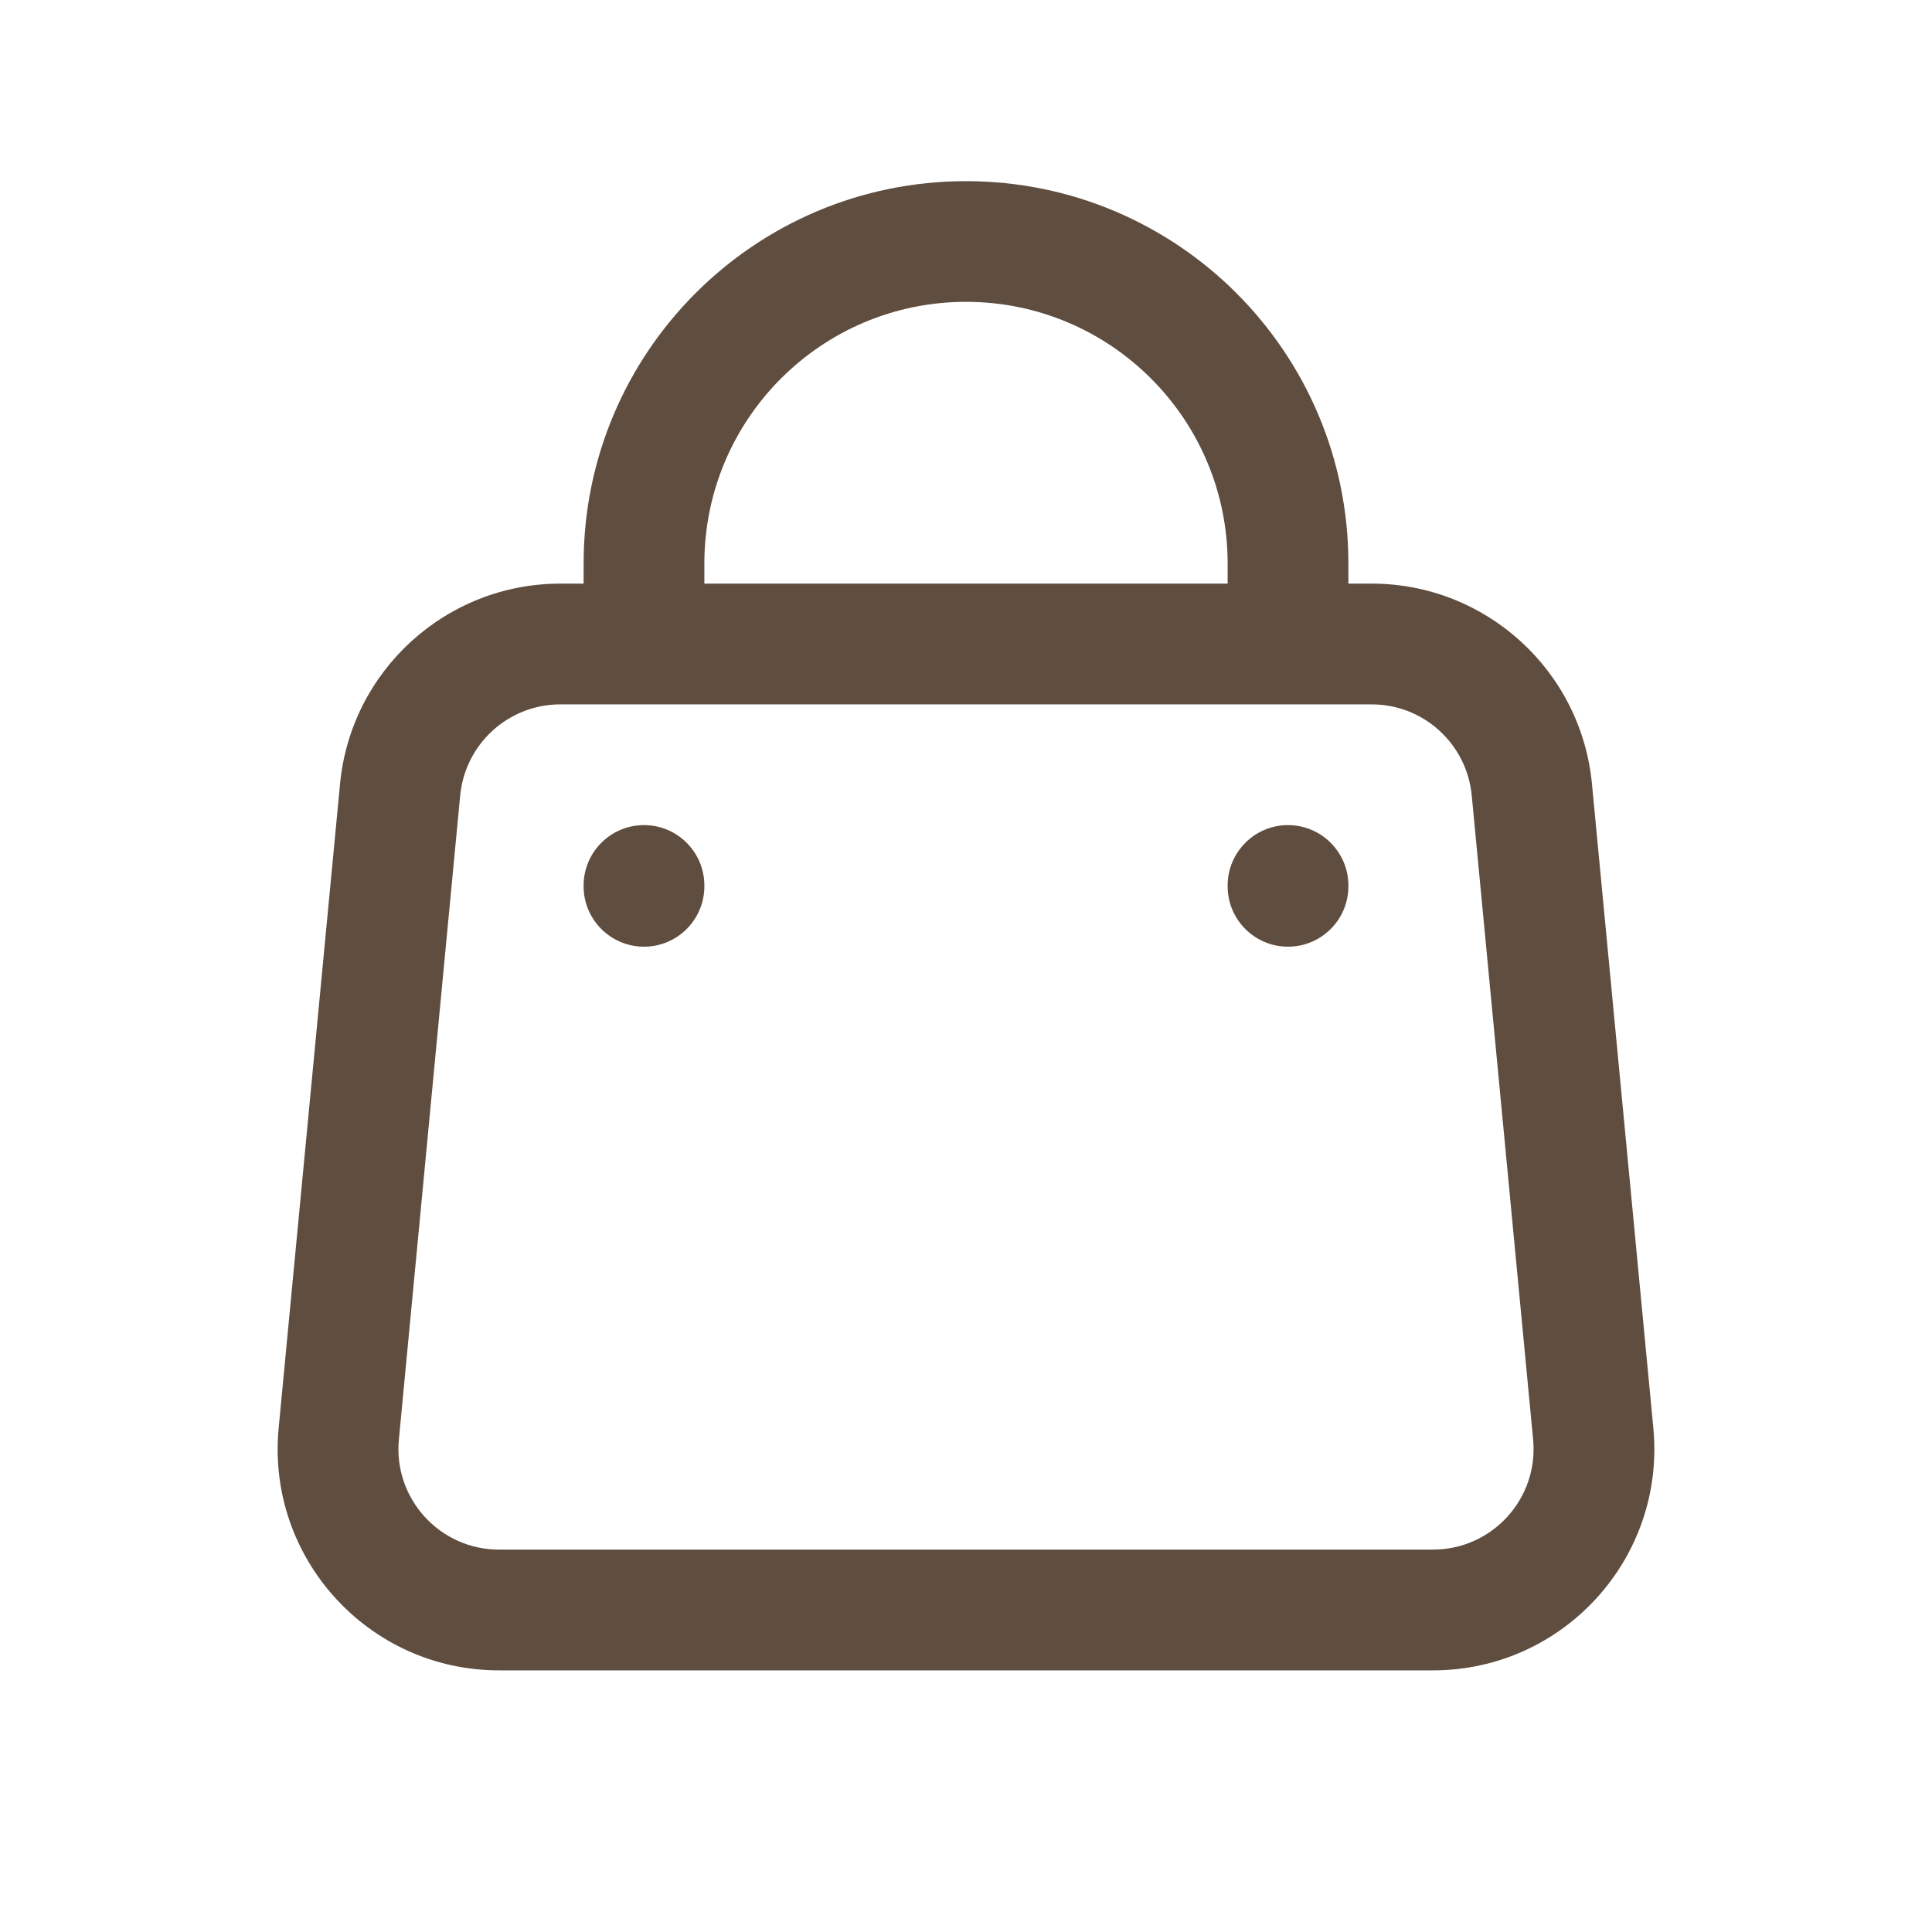
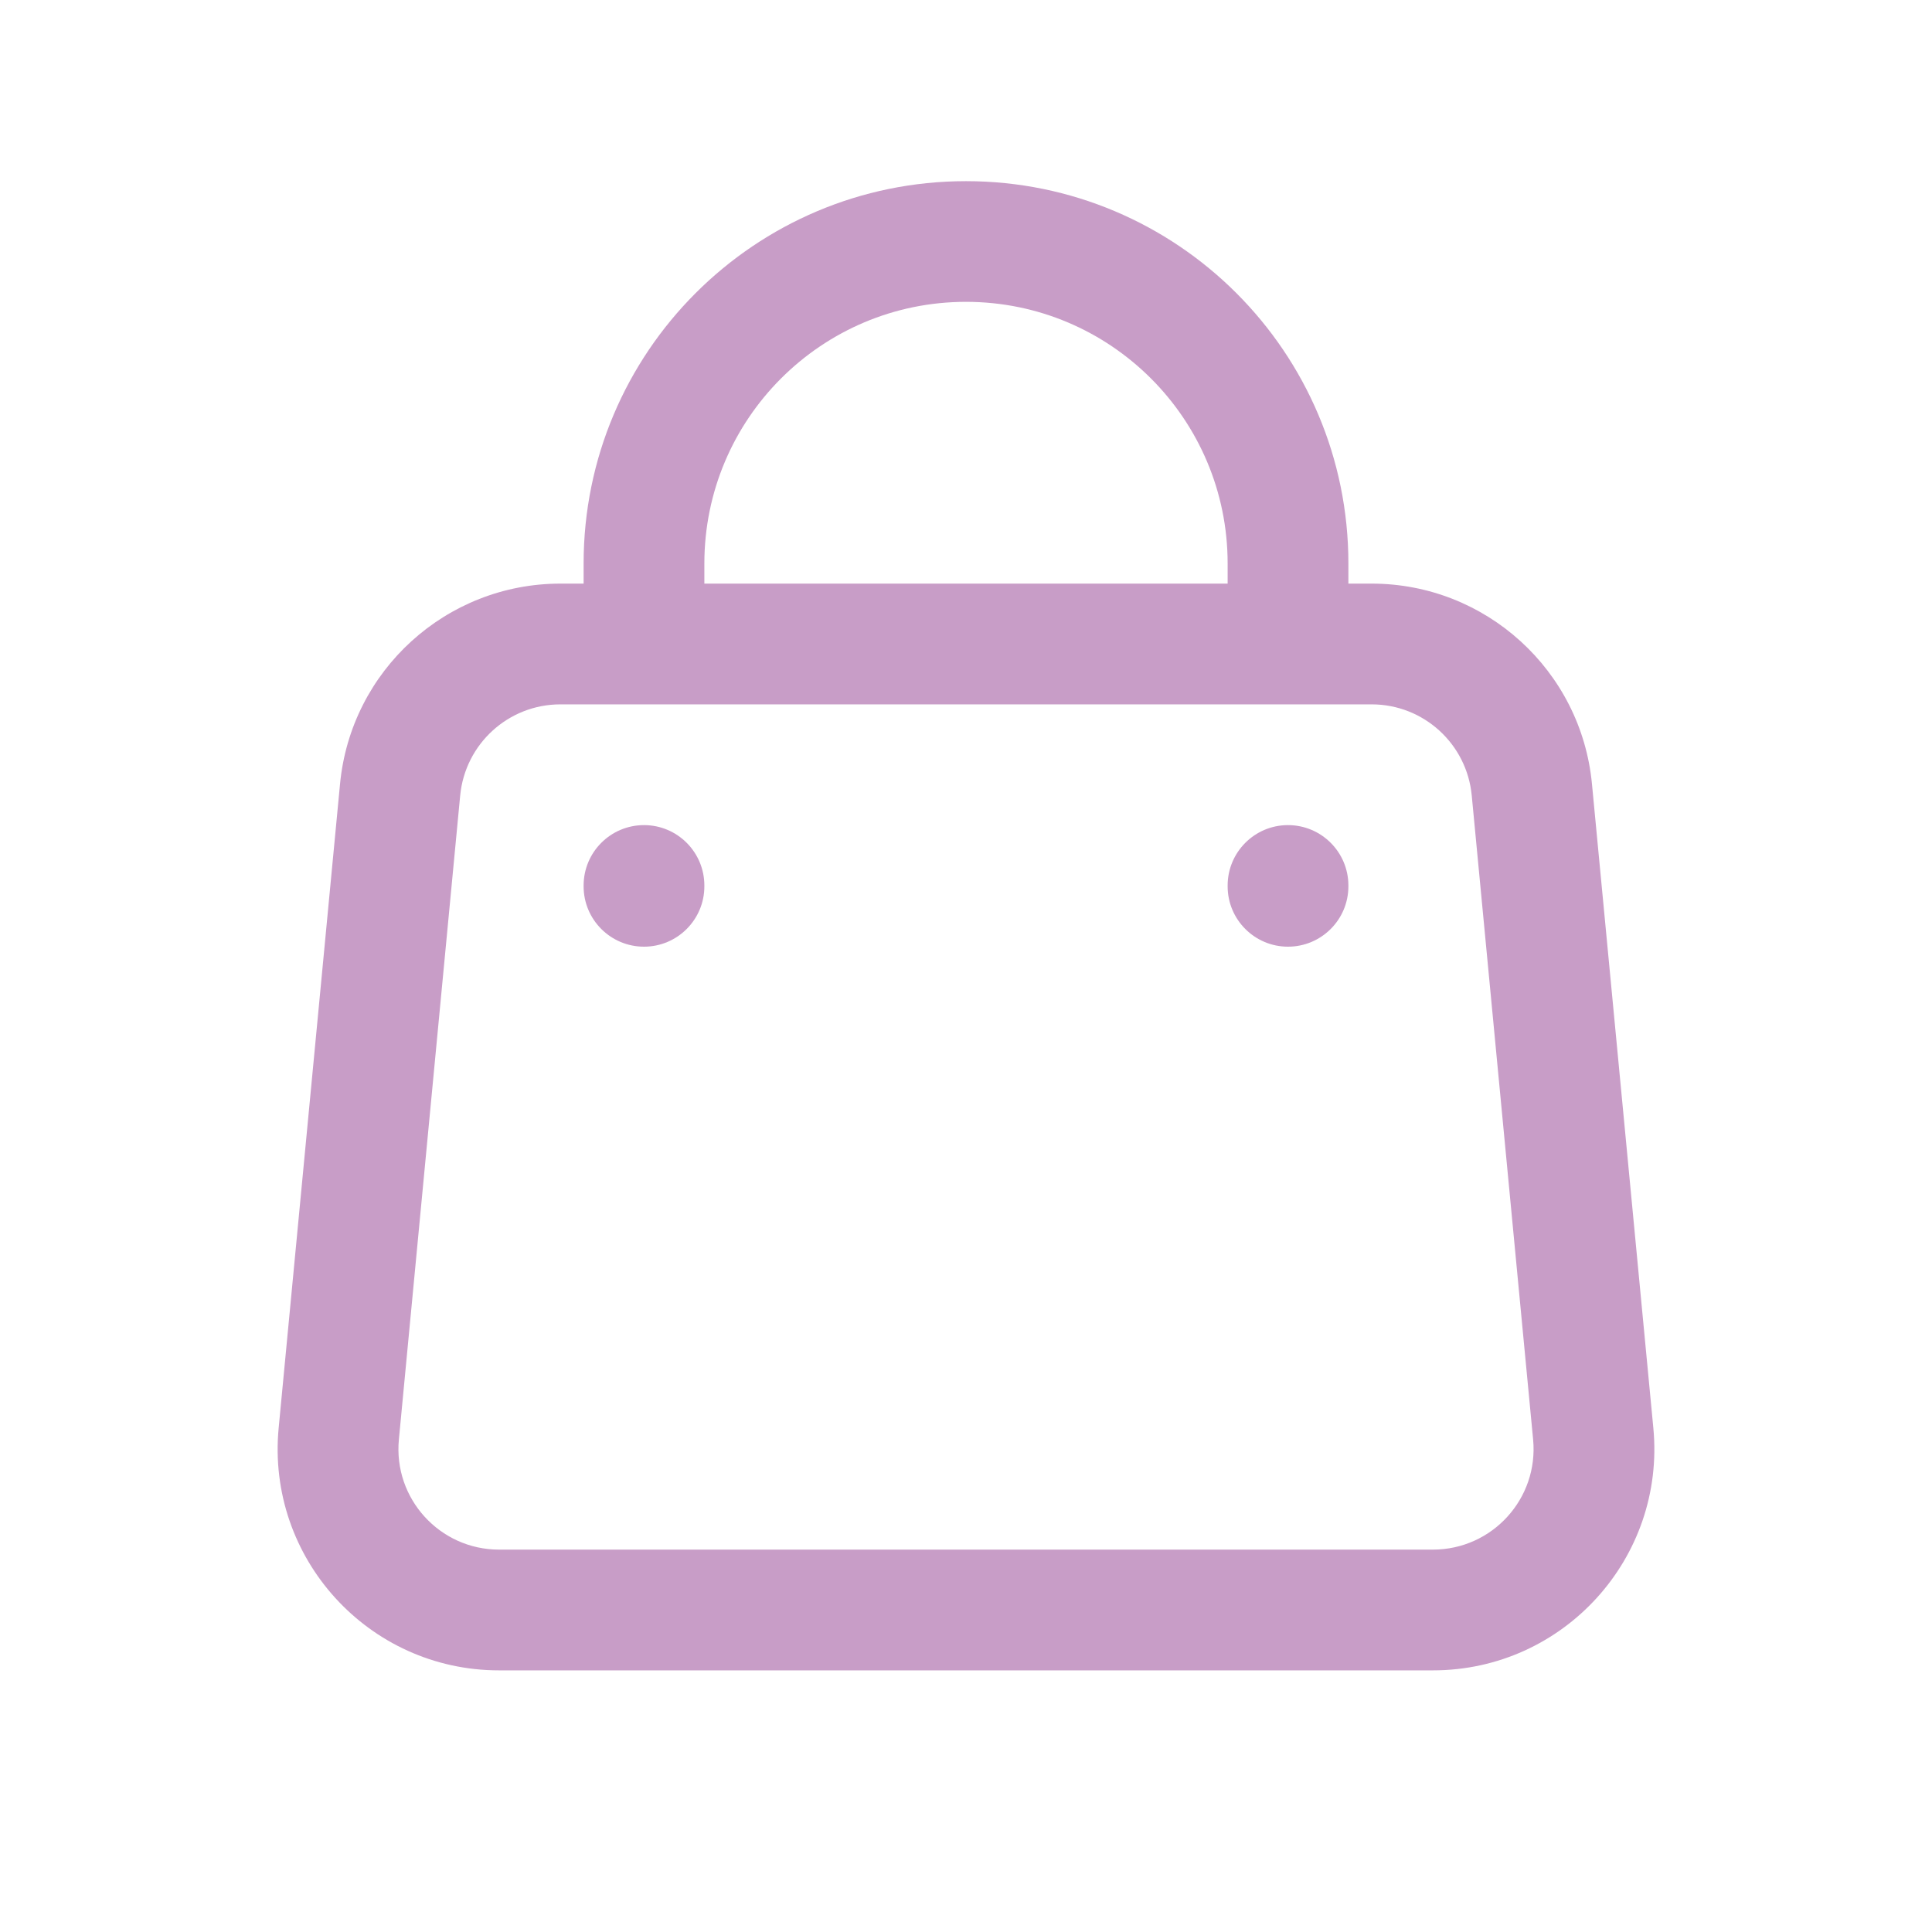
<svg xmlns="http://www.w3.org/2000/svg" width="26" height="26" viewBox="0 0 26 26" fill="none">
  <g id="Frame">
    <g id="SVGRepo_iconCarrier">
-       <path id="Vector" d="M7.854 8.667C7.854 9.115 8.218 9.479 8.667 9.479C9.115 9.479 9.479 9.115 9.479 8.667H7.854ZM16.521 8.667C16.521 9.115 16.885 9.479 17.333 9.479C17.782 9.479 18.146 9.115 18.146 8.667H16.521ZM9.479 11.917C9.479 11.468 9.115 11.104 8.667 11.104C8.218 11.104 7.854 11.468 7.854 11.917H9.479ZM7.854 11.928C7.854 12.376 8.218 12.74 8.667 12.74C9.115 12.74 9.479 12.376 9.479 11.928H7.854ZM18.146 11.917C18.146 11.468 17.782 11.104 17.333 11.104C16.885 11.104 16.521 11.468 16.521 11.917H18.146ZM16.521 11.928C16.521 12.376 16.885 12.74 17.333 12.74C17.782 12.74 18.146 12.376 18.146 11.928H16.521ZM7.542 9.479H18.459V7.854H7.542V9.479ZM19.806 10.705L20.632 19.372L22.25 19.218L21.424 10.551L19.806 10.705ZM19.284 20.854H6.716V22.479H19.284V20.854ZM5.368 19.372L6.193 10.705L4.576 10.551L3.75 19.218L5.368 19.372ZM6.716 20.854C5.918 20.854 5.292 20.167 5.368 19.372L3.75 19.218C3.584 20.967 4.959 22.479 6.716 22.479V20.854ZM20.632 19.372C20.708 20.167 20.082 20.854 19.284 20.854V22.479C21.041 22.479 22.416 20.967 22.25 19.218L20.632 19.372ZM18.459 9.479C19.157 9.479 19.74 10.01 19.806 10.705L21.424 10.551C21.279 9.022 19.994 7.854 18.459 7.854V9.479ZM7.542 7.854C6.006 7.854 4.721 9.022 4.576 10.551L6.193 10.705C6.26 10.01 6.843 9.479 7.542 9.479V7.854ZM9.479 7.583C9.479 5.639 11.056 4.062 13 4.062V2.438C10.158 2.438 7.854 4.741 7.854 7.583H9.479ZM13 4.062C14.944 4.062 16.521 5.639 16.521 7.583H18.146C18.146 4.741 15.842 2.438 13 2.438V4.062ZM7.854 7.583V8.667H9.479V7.583H7.854ZM16.521 7.583V8.667H18.146V7.583H16.521ZM7.854 11.917V11.928H9.479V11.917H7.854ZM16.521 11.917V11.928H18.146V11.917H16.521Z" fill="#5F4D3F" />
+       <path id="Vector" d="M7.854 8.667C7.854 9.115 8.218 9.479 8.667 9.479C9.115 9.479 9.479 9.115 9.479 8.667H7.854ZM16.521 8.667C16.521 9.115 16.885 9.479 17.333 9.479C17.782 9.479 18.146 9.115 18.146 8.667H16.521ZM9.479 11.917C9.479 11.468 9.115 11.104 8.667 11.104C8.218 11.104 7.854 11.468 7.854 11.917H9.479ZM7.854 11.928C7.854 12.376 8.218 12.74 8.667 12.74C9.115 12.74 9.479 12.376 9.479 11.928H7.854ZM18.146 11.917C18.146 11.468 17.782 11.104 17.333 11.104C16.885 11.104 16.521 11.468 16.521 11.917H18.146ZM16.521 11.928C16.521 12.376 16.885 12.74 17.333 12.74C17.782 12.74 18.146 12.376 18.146 11.928H16.521ZM7.542 9.479H18.459V7.854H7.542V9.479ZM19.806 10.705L20.632 19.372L22.25 19.218L21.424 10.551L19.806 10.705ZM19.284 20.854H6.716V22.479H19.284V20.854ZM5.368 19.372L6.193 10.705L4.576 10.551L3.75 19.218L5.368 19.372ZM6.716 20.854C5.918 20.854 5.292 20.167 5.368 19.372L3.75 19.218C3.584 20.967 4.959 22.479 6.716 22.479V20.854ZM20.632 19.372C20.708 20.167 20.082 20.854 19.284 20.854V22.479C21.041 22.479 22.416 20.967 22.25 19.218L20.632 19.372ZM18.459 9.479C19.157 9.479 19.74 10.01 19.806 10.705L21.424 10.551C21.279 9.022 19.994 7.854 18.459 7.854V9.479ZM7.542 7.854C6.006 7.854 4.721 9.022 4.576 10.551L6.193 10.705C6.26 10.01 6.843 9.479 7.542 9.479V7.854ZM9.479 7.583C9.479 5.639 11.056 4.062 13 4.062V2.438C10.158 2.438 7.854 4.741 7.854 7.583H9.479ZM13 4.062C14.944 4.062 16.521 5.639 16.521 7.583H18.146C18.146 4.741 15.842 2.438 13 2.438V4.062ZM7.854 7.583V8.667H9.479V7.583H7.854ZM16.521 7.583V8.667H18.146V7.583H16.521ZM7.854 11.917V11.928H9.479V11.917H7.854ZM16.521 11.917V11.928H18.146V11.917H16.521Z" fill="#c89dc7" />
    </g>
  </g>
</svg>
